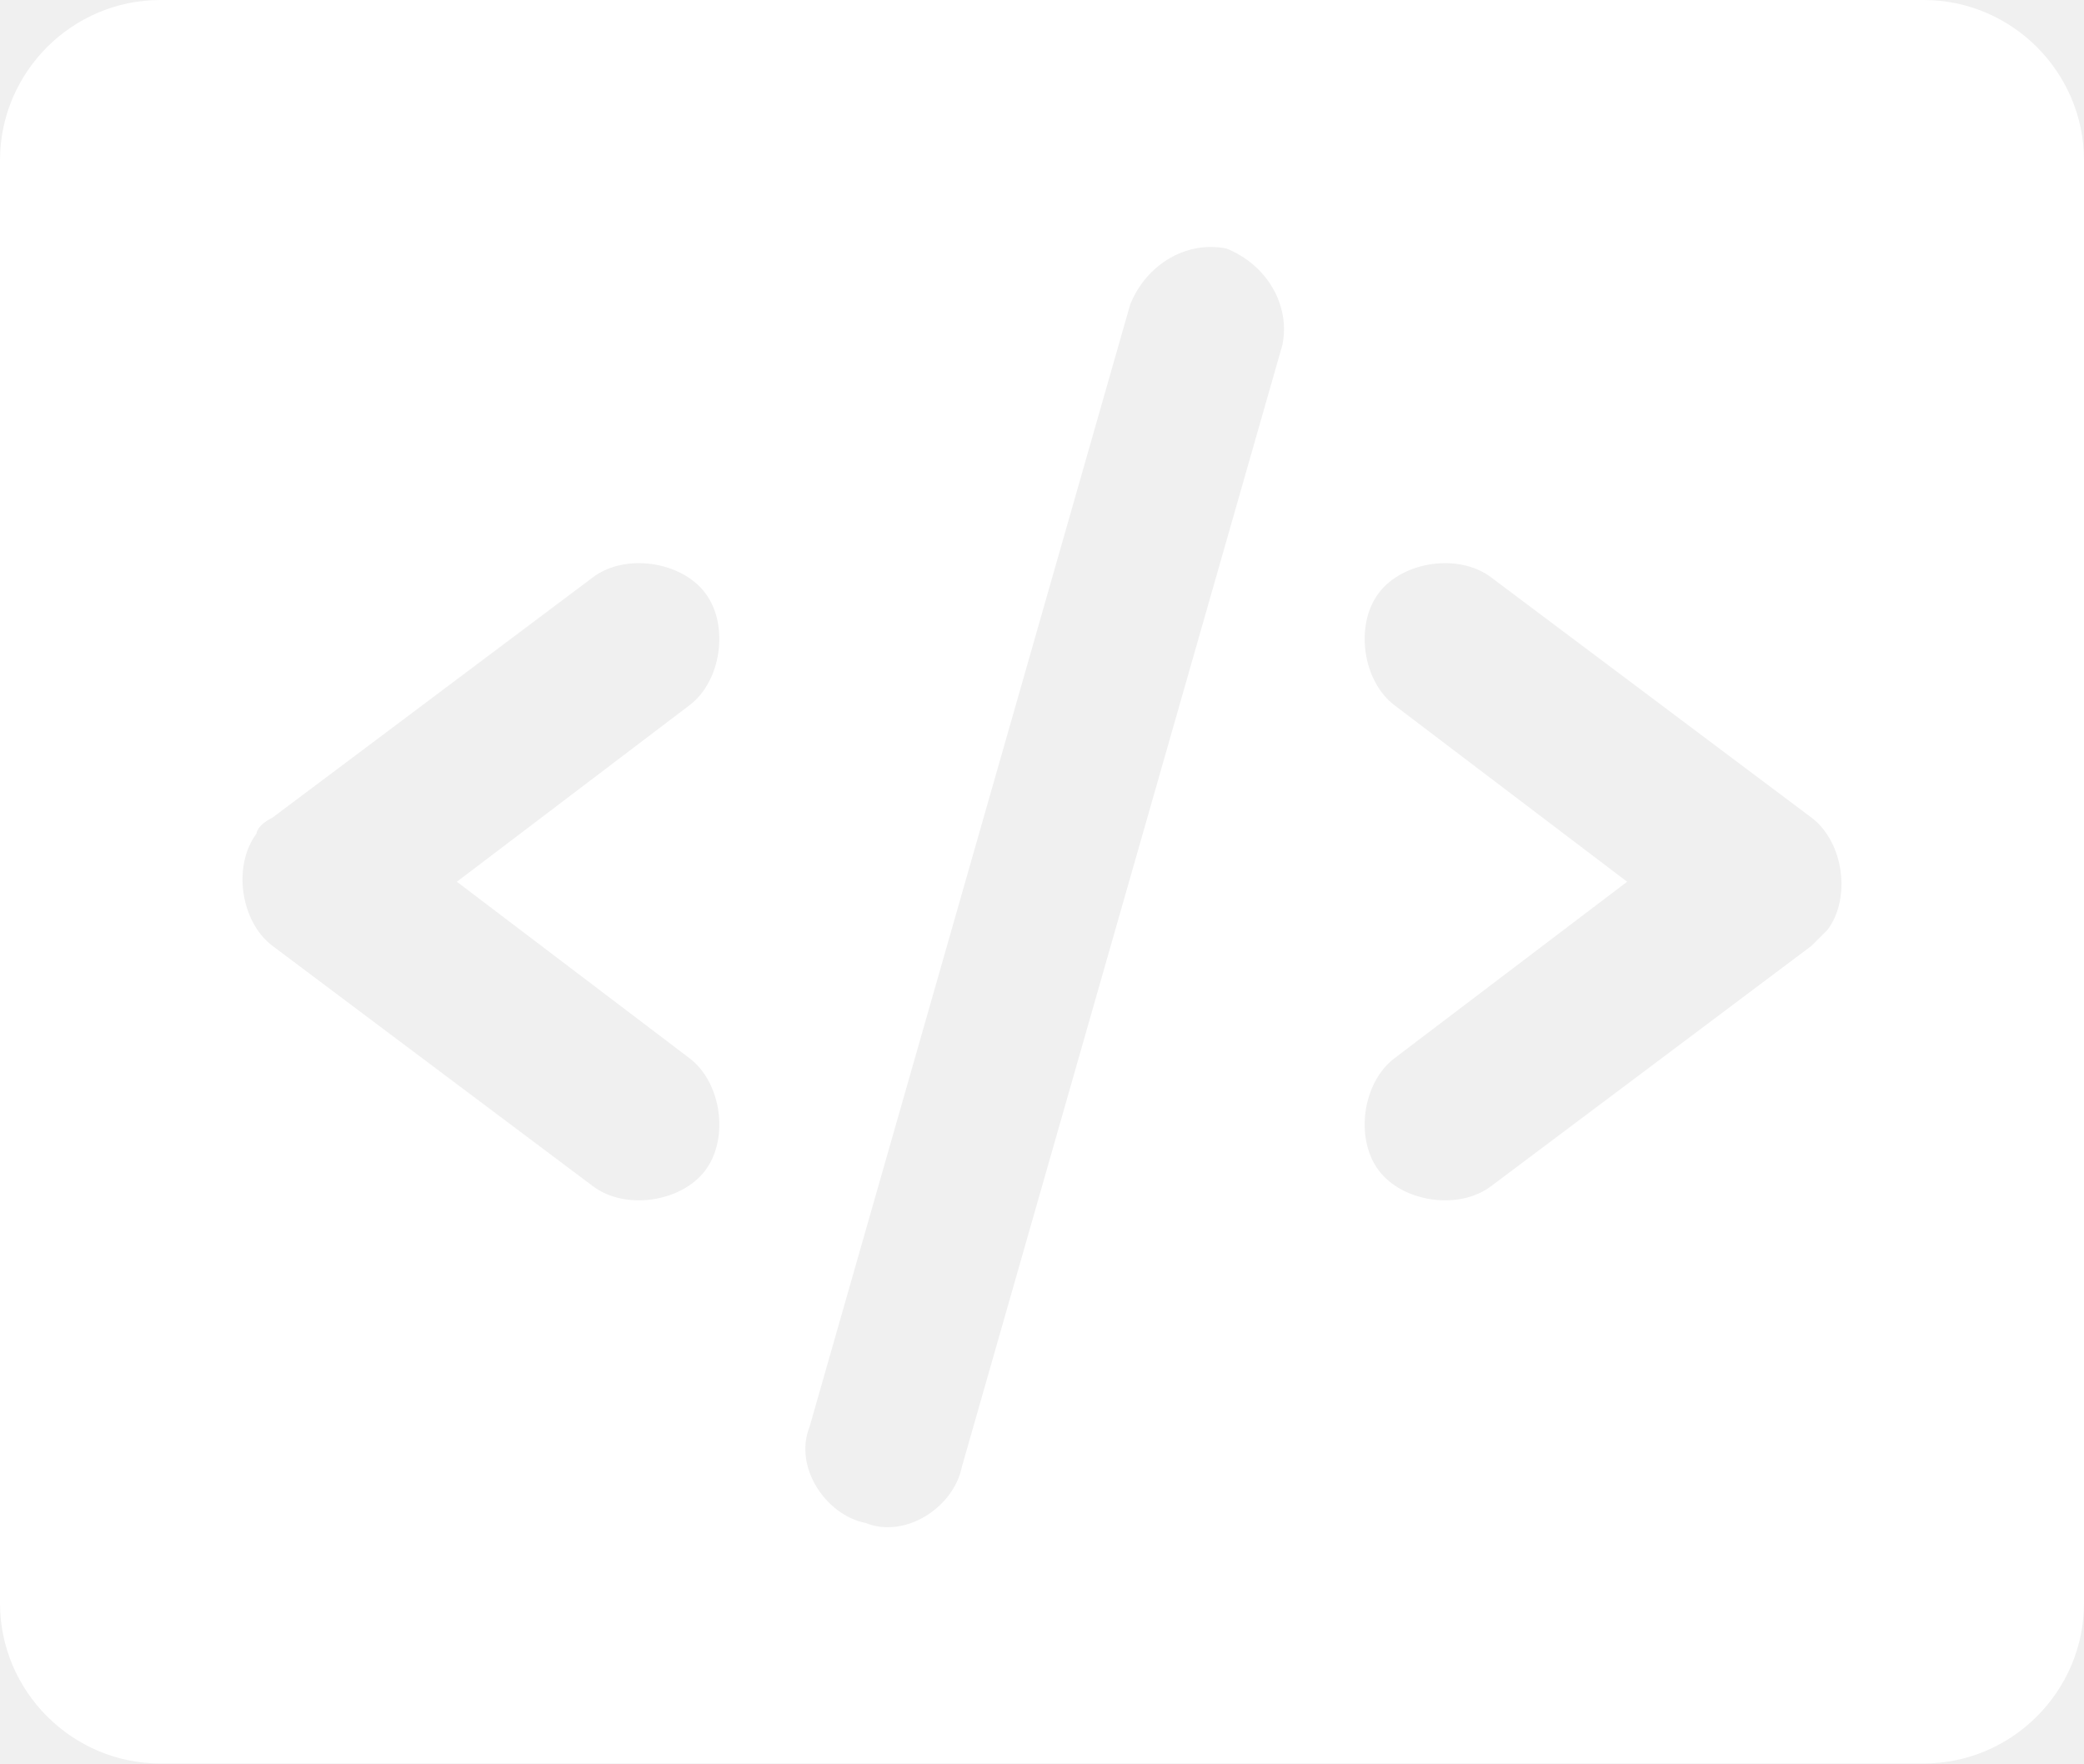
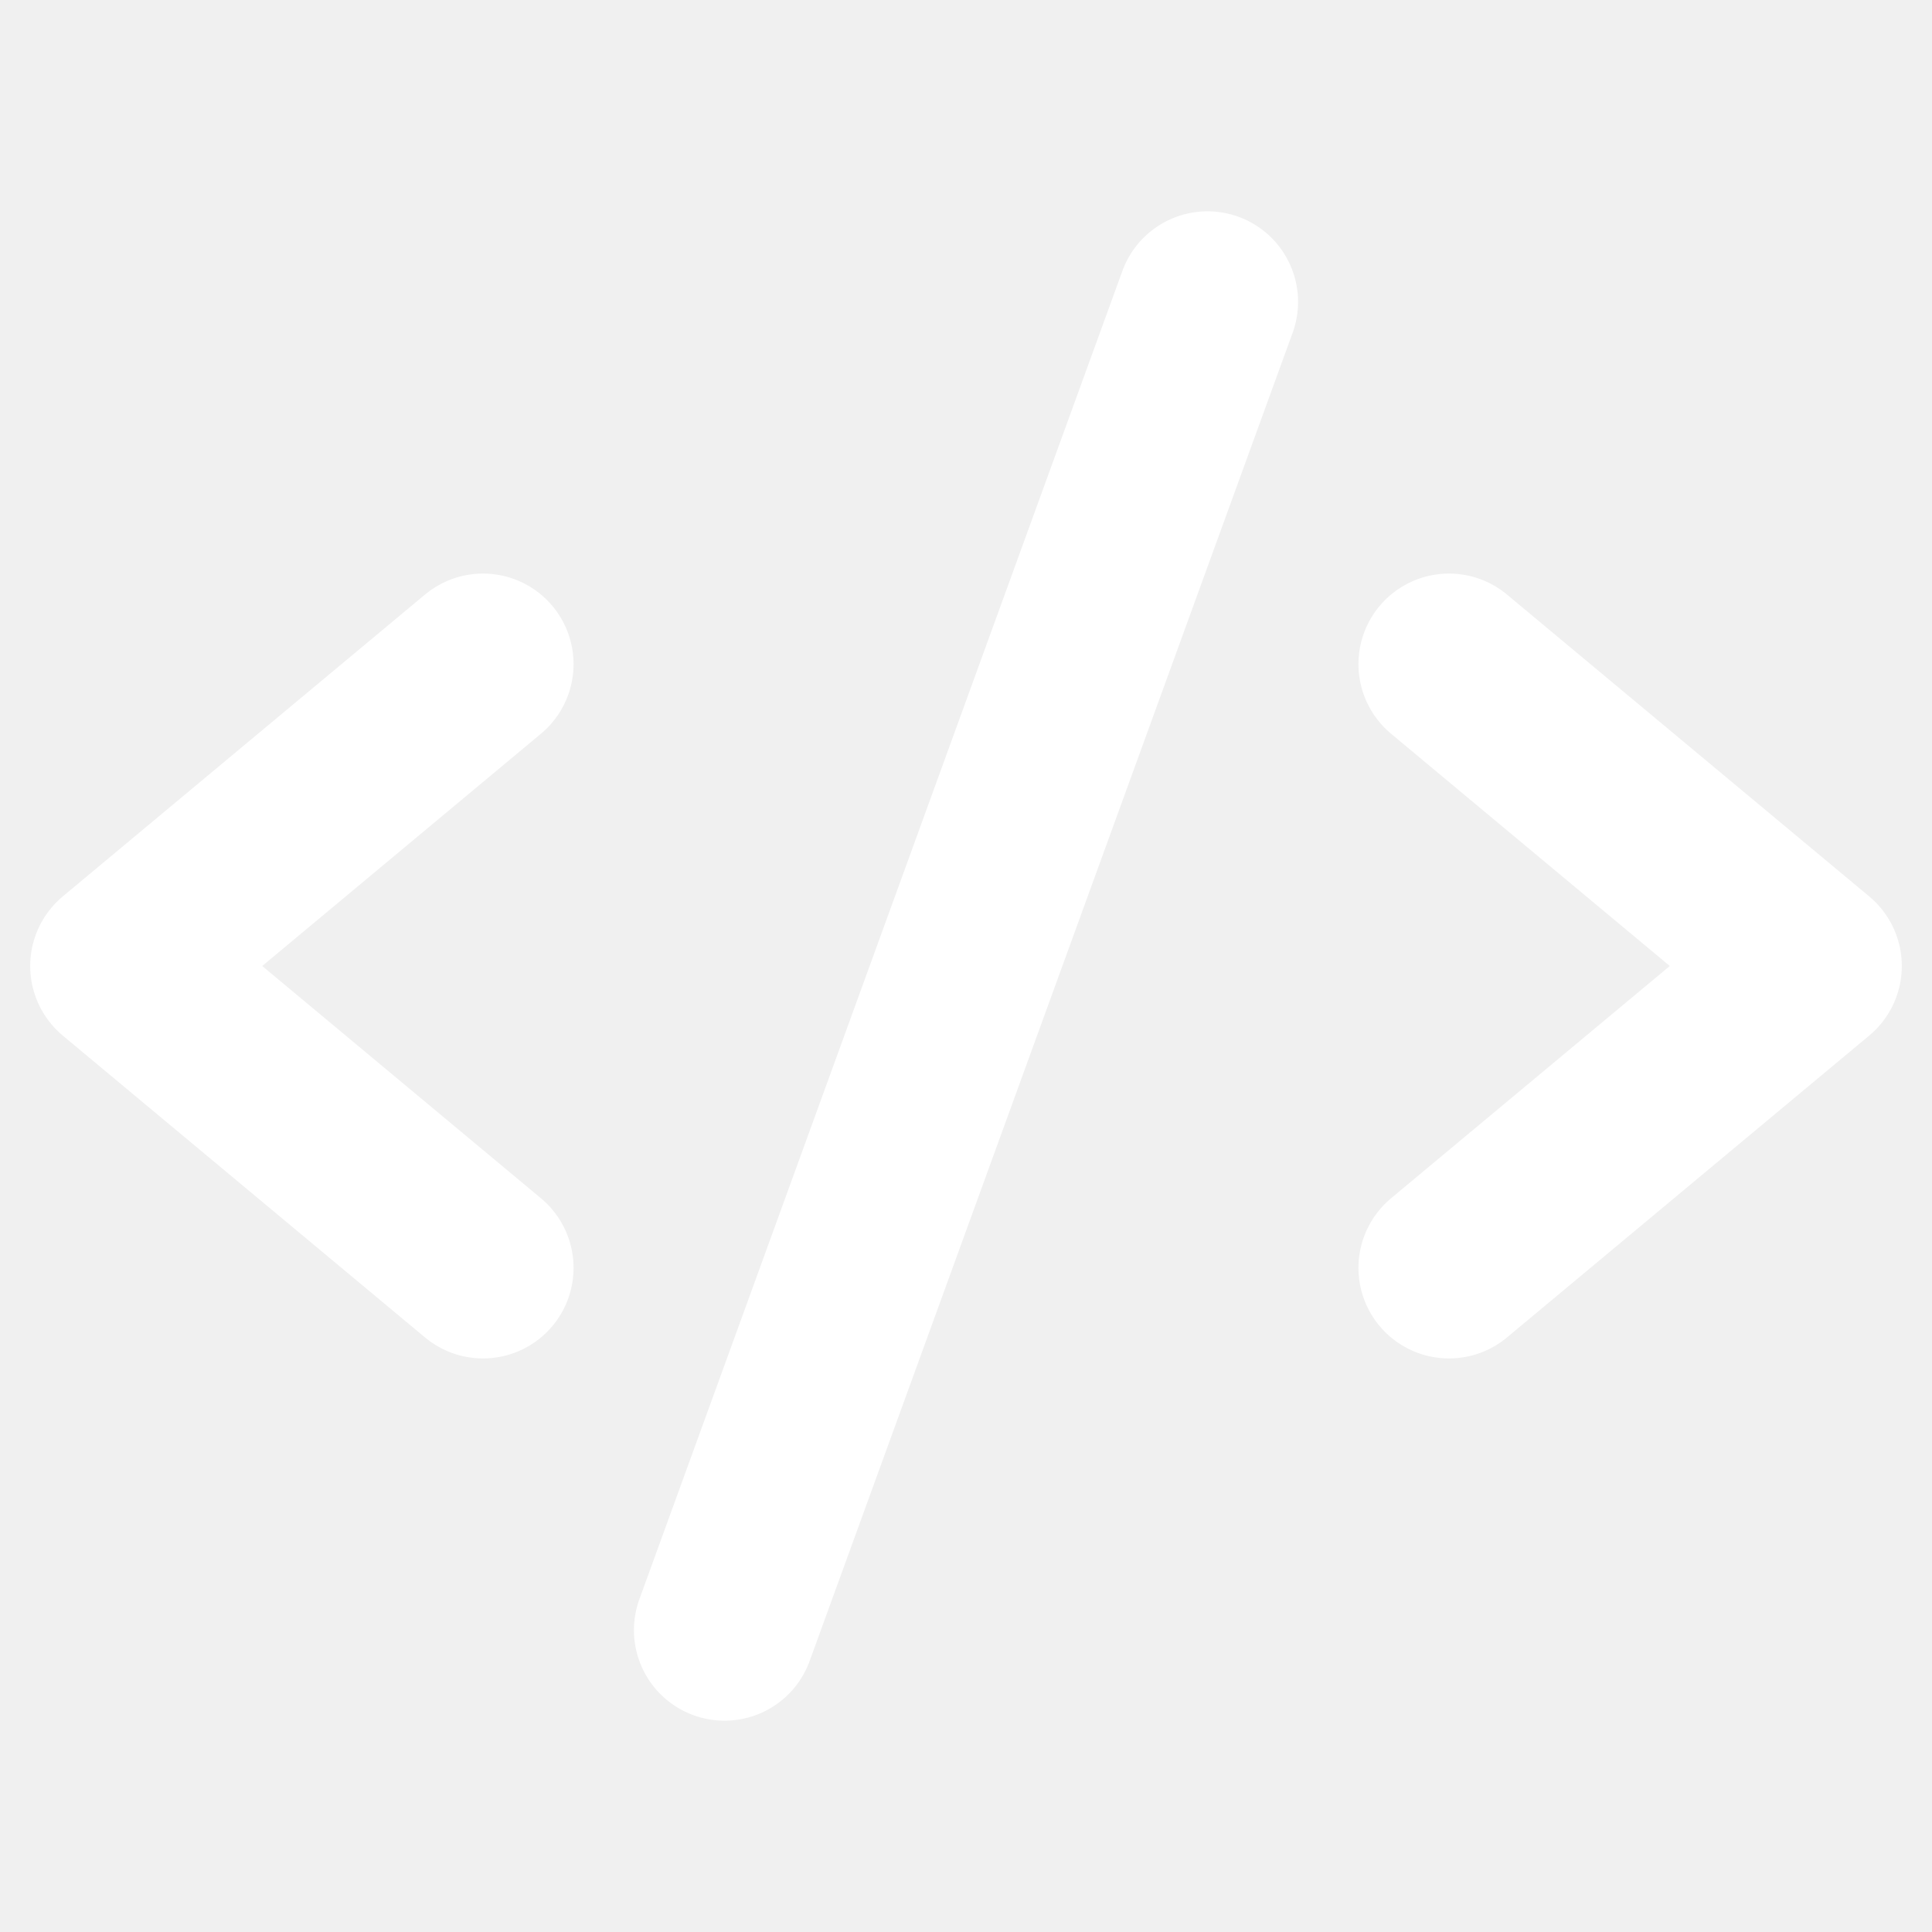
- <svg xmlns="http://www.w3.org/2000/svg" version="1.1" viewBox="0 0 26 22">
+ <svg xmlns="http://www.w3.org/2000/svg" version="1.1" viewBox="0 0 256 256">
  <defs>
    <style>
-       .cls-1 {
-         fill: #fff;
+       .cls-1, .cls-2 {
+         fill: none;
+       }
+ 
+       .cls-2 {
+         stroke: #fff;
+         stroke-linecap: round;
+         stroke-linejoin: round;
+         stroke-width: 24px;
      }
    </style>
  </defs>
  <g>
    <g id="Layer_1">
-       <path class="cls-1" d="M24,0H2C.9,0,0,.9,0,2v18c0,1.1.9,2,2,2h22c1.1,0,2-.9,2-2V2c0-1.1-.9-2-2-2ZM8.6,13.2c.4.3.5,1,.2,1.4s-1,.5-1.4.2l-4-3c-.4-.3-.5-1-.2-1.4,0,0,0-.1.2-.2l4-3c.4-.3,1.1-.2,1.4.2.3.4.2,1.1-.2,1.4l-2.9,2.2s2.9,2.2,2.9,2.2ZM16,4.3l-4,14c-.1.5-.7.9-1.2.7-.5-.1-.9-.7-.7-1.2h0L14.1,3.8c.2-.5.7-.8,1.2-.7.5.2.8.7.7,1.2ZM22.6,11.8l-4,3c-.4.3-1.1.2-1.4-.2s-.2-1.1.2-1.4h0l2.9-2.2-2.9-2.2c-.4-.3-.5-1-.2-1.4s1-.5,1.4-.2l4,3c.4.3.5,1,.2,1.4,0,0-.1.1-.2.2Z" />
+       <rect class="cls-1" width="256" height="256" />
+       <polyline class="cls-2" points="64 88 16 128 64 168" />
+       <polyline class="cls-2" points="192 88 240 128 192 168" />
+       <line class="cls-2" x1="160" y1="40" x2="96" y2="216" />
    </g>
  </g>
</svg>
